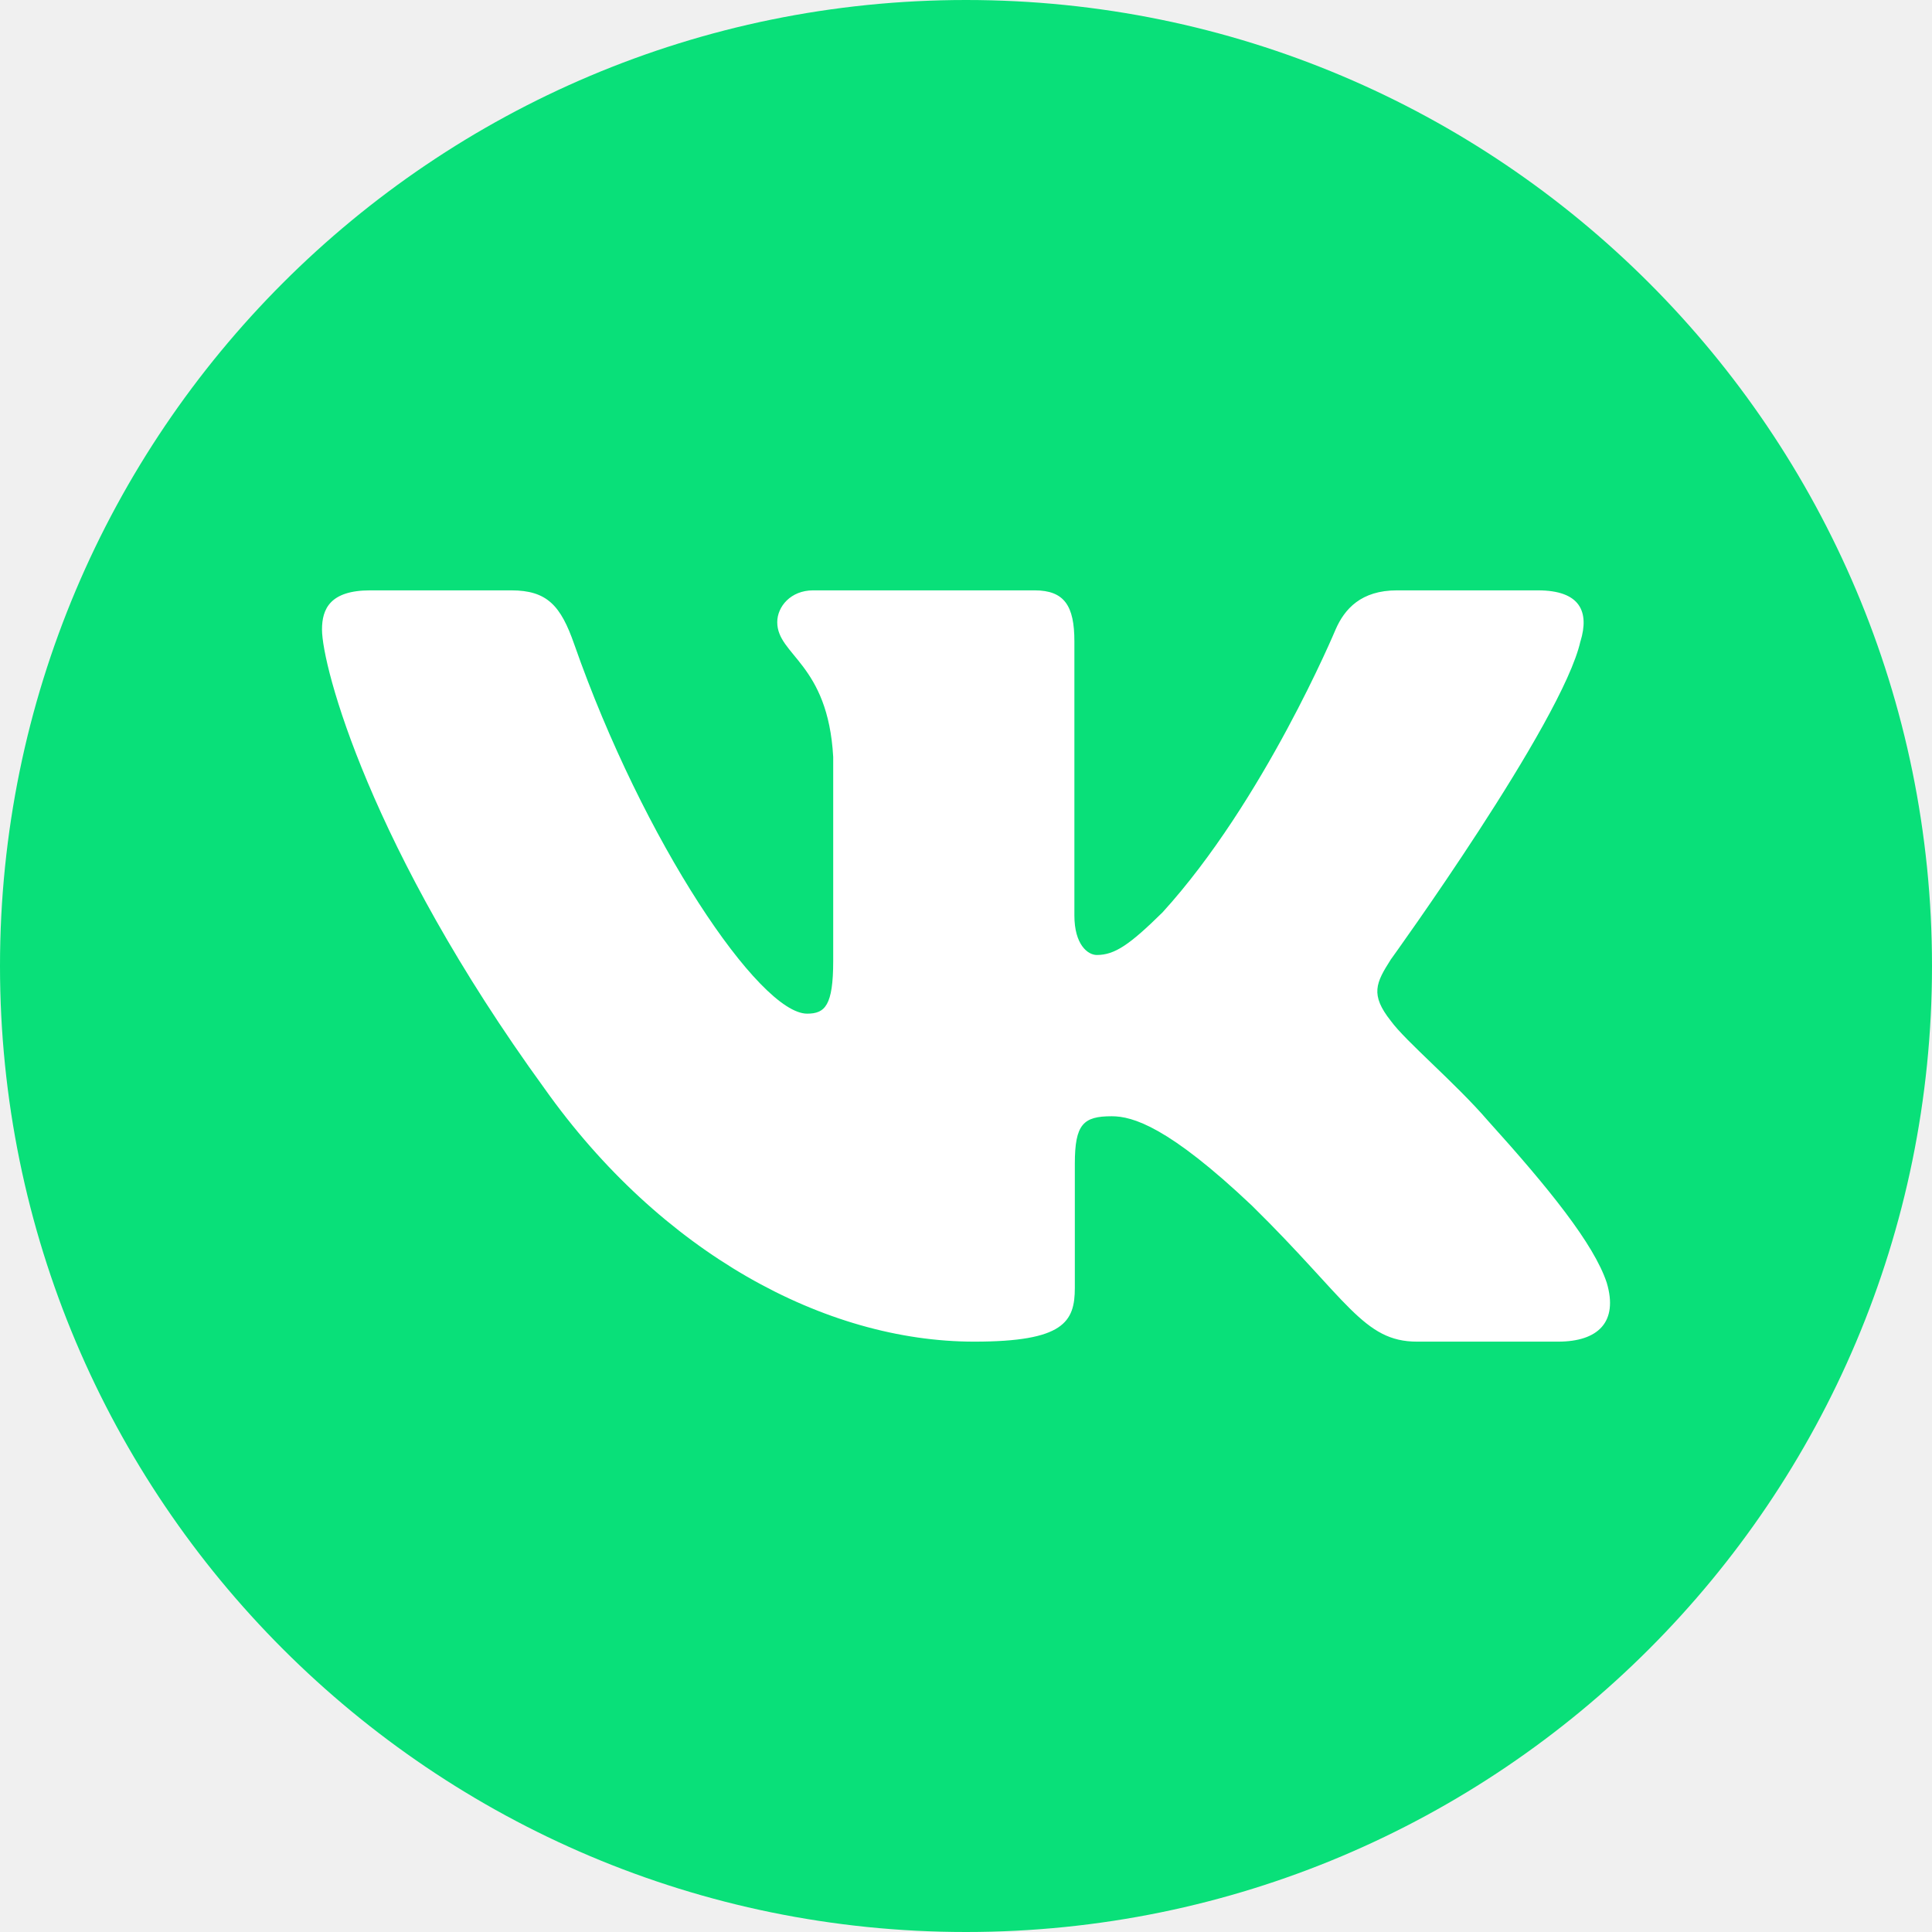
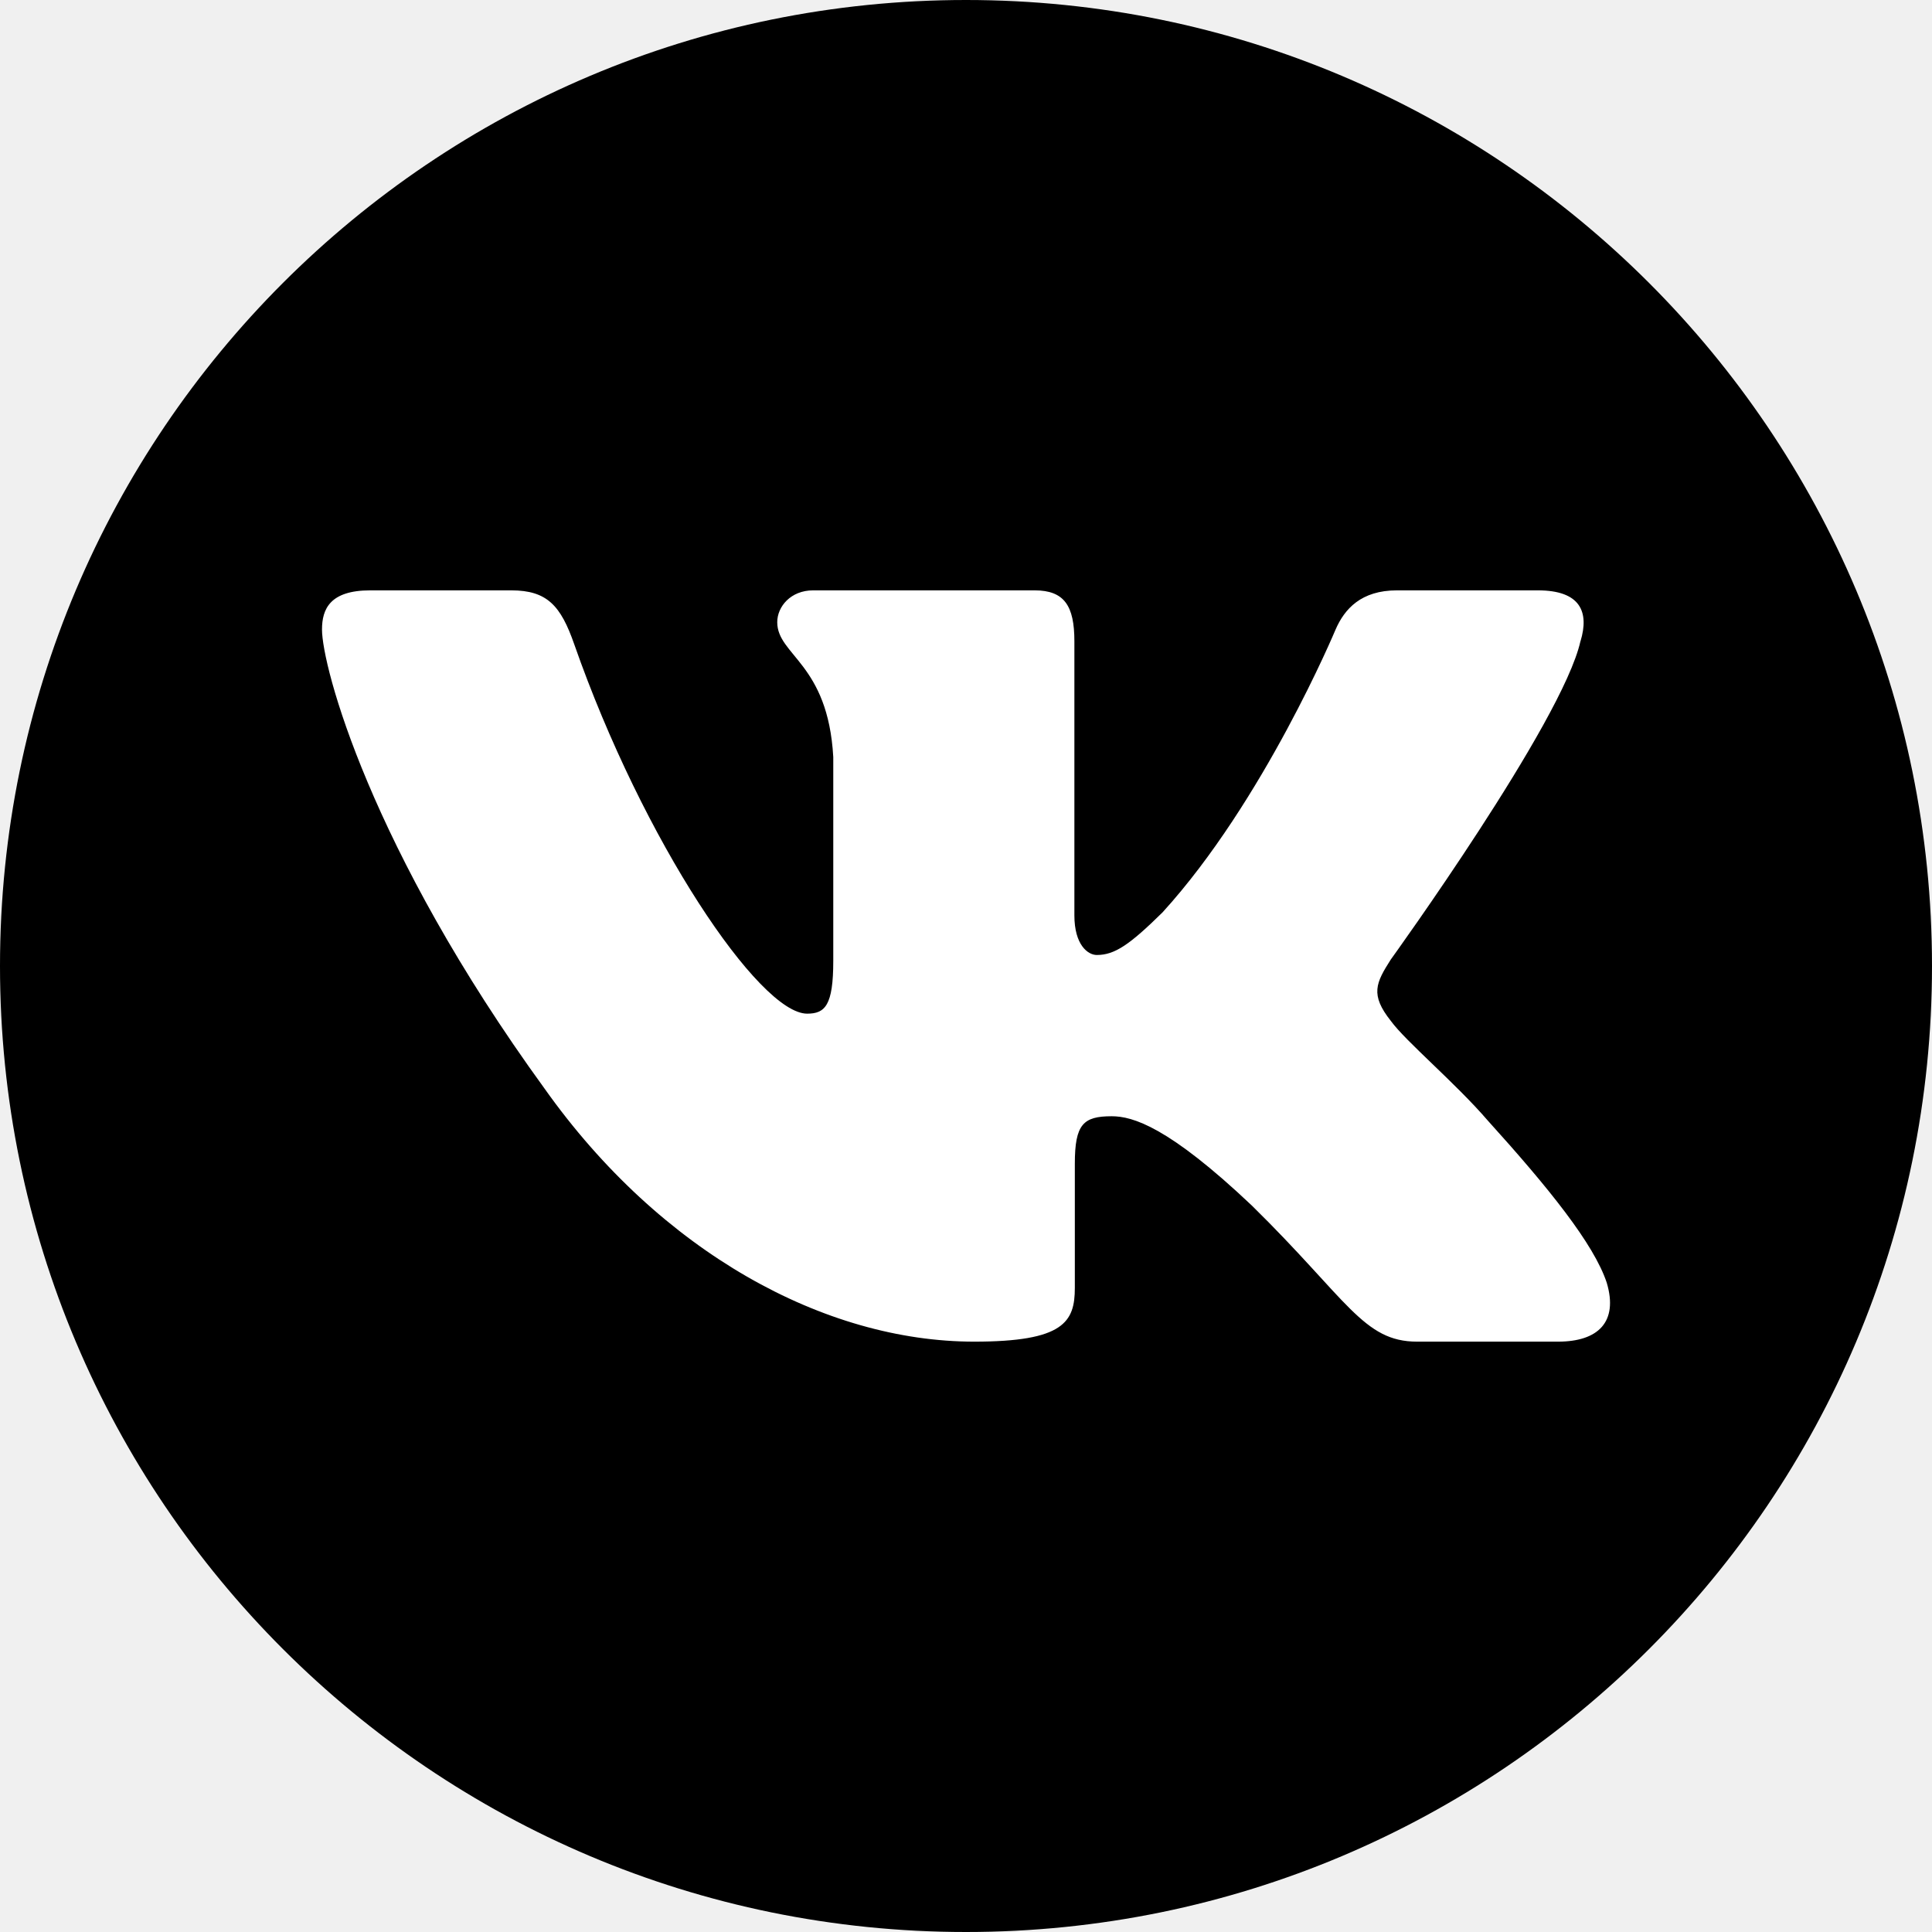
- <svg xmlns="http://www.w3.org/2000/svg" width="30" height="30" viewBox="0 0 30 30" fill="none">
-   <circle cx="15" cy="15" r="15" fill="#09E079" />
-   <g clip-path="url(#clip0_9_396)">
-     <path fill-rule="evenodd" clip-rule="evenodd" d="M24.542 9.957C24.68 9.502 24.542 9.167 23.879 9.167H21.692C21.135 9.167 20.878 9.456 20.739 9.775C20.739 9.775 19.627 12.438 18.051 14.168C17.541 14.67 17.309 14.829 17.031 14.829C16.892 14.829 16.683 14.67 16.683 14.214V9.957C16.683 9.41 16.529 9.167 16.066 9.167H12.626C12.278 9.167 12.069 9.42 12.069 9.661C12.069 10.178 12.857 10.298 12.938 11.755V14.92C12.938 15.614 12.811 15.74 12.533 15.74C11.791 15.74 9.987 13.064 8.916 10.002C8.708 9.407 8.498 9.167 7.939 9.167H5.75C5.125 9.167 5 9.456 5 9.775C5 10.343 5.742 13.167 8.454 16.901C10.262 19.451 12.808 20.833 15.127 20.833C16.518 20.833 16.69 20.527 16.69 19.997V18.07C16.69 17.456 16.822 17.333 17.262 17.333C17.587 17.333 18.143 17.493 19.442 18.723C20.925 20.18 21.169 20.833 22.004 20.833H24.192C24.817 20.833 25.13 20.527 24.95 19.92C24.752 19.317 24.043 18.441 23.104 17.402C22.594 16.81 21.829 16.172 21.597 15.853C21.273 15.444 21.365 15.262 21.597 14.898C21.597 14.898 24.263 11.209 24.541 9.957H24.542Z" fill="white" />
+ <svg xmlns="http://www.w3.org/2000/svg" width="30" height="30" fill="currentColor">
+   <circle cx="15" cy="15" r="15" fill="#currentColor" />
+   <g clip-path="url(#a)">
+     <path fill-rule="evenodd" clip-rule="evenodd" d="M24.542 9.957c.138-.455 0-.79-.663-.79h-2.187c-.557 0-.814.289-.953.608 0 0-1.112 2.663-2.688 4.393-.51.502-.742.661-1.02.661-.14 0-.348-.159-.348-.615V9.957c0-.547-.154-.79-.617-.79h-3.44c-.348 0-.557.253-.557.494 0 .517.788.637.87 2.094v3.165c0 .694-.128.82-.406.82-.742 0-2.546-2.676-3.617-5.738-.208-.595-.418-.835-.977-.835H5.75c-.625 0-.75.289-.75.608 0 .568.742 3.392 3.454 7.126 1.808 2.55 4.354 3.932 6.673 3.932 1.391 0 1.563-.306 1.563-.835V18.07c0-.614.132-.737.572-.737.325 0 .881.16 2.18 1.39 1.483 1.457 1.727 2.11 2.562 2.11h2.188c.625 0 .938-.306.758-.913-.198-.603-.907-1.48-1.846-2.518-.51-.592-1.275-1.23-1.507-1.549-.325-.409-.232-.591 0-.955 0 0 2.666-3.689 2.944-4.941Z" fill="#fff" />
  </g>
  <defs>
-     <clipPath id="clip0_9_396">
-       <rect width="20" height="20" fill="white" transform="translate(5 5)" />
+     <clipPath id="a">
+       <path fill="#fff" transform="translate(5 5)" d="M0 0h20v20H0z" />
    </clipPath>
  </defs>
</svg>
